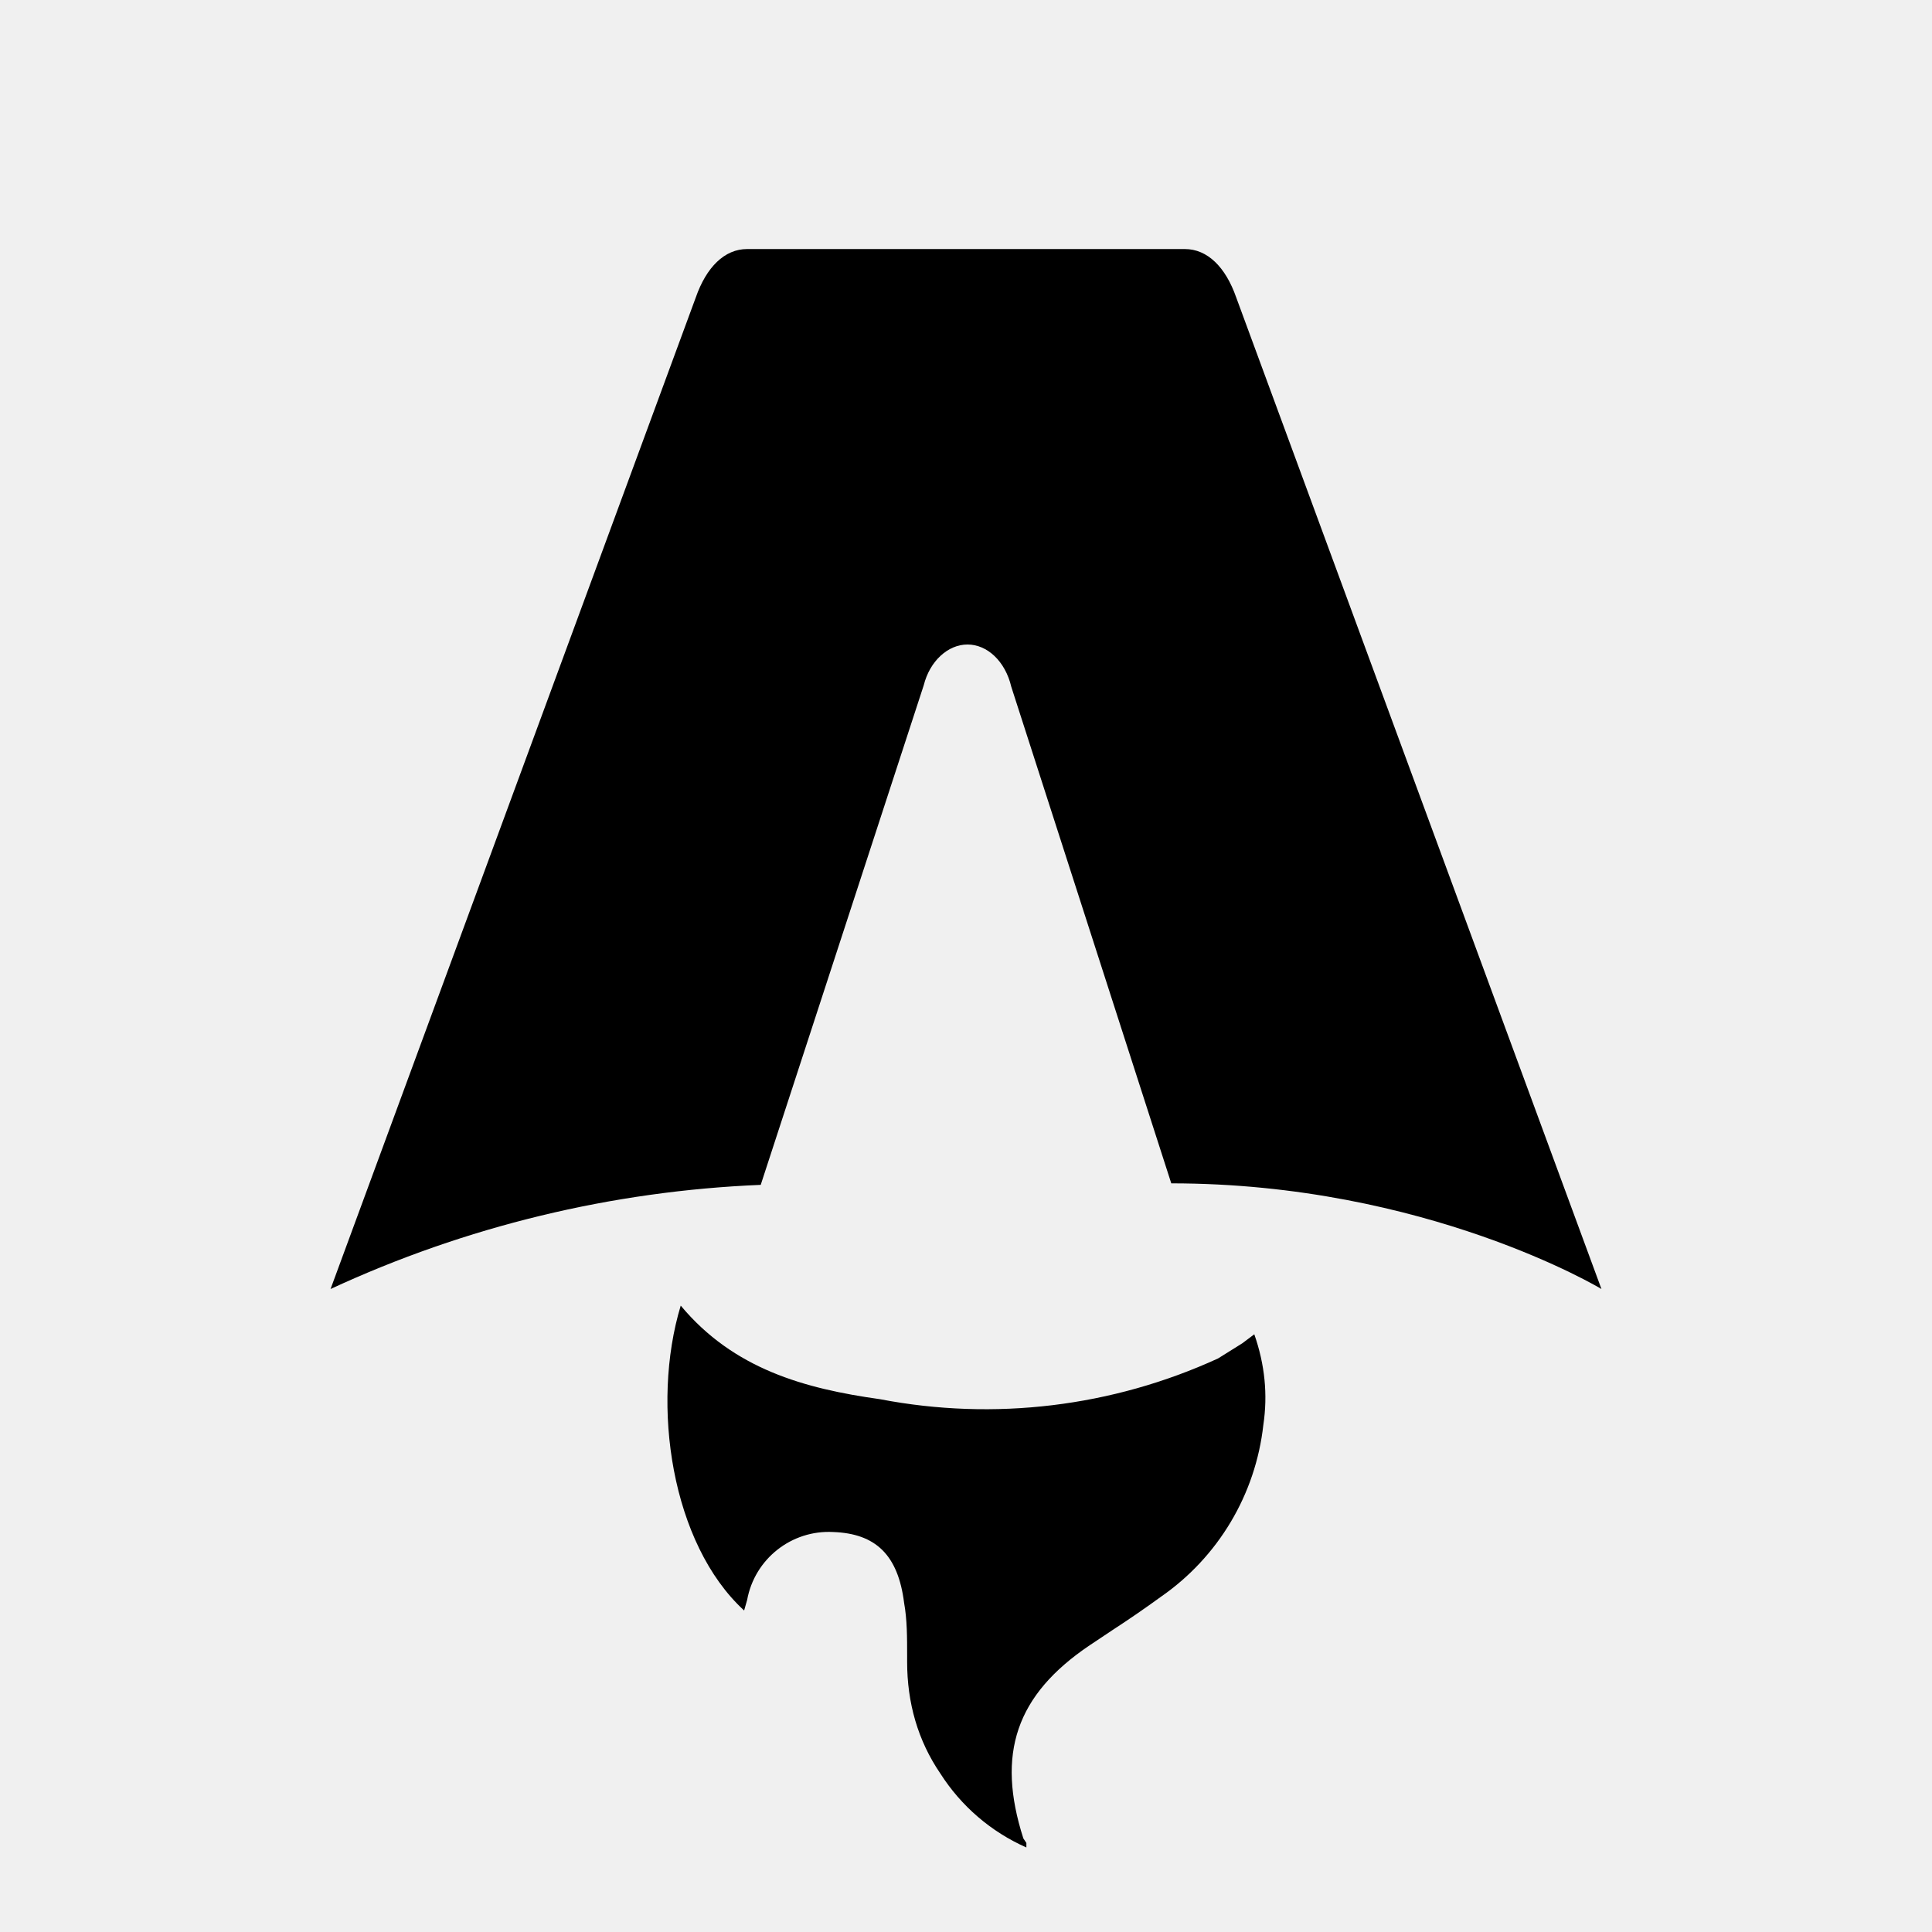
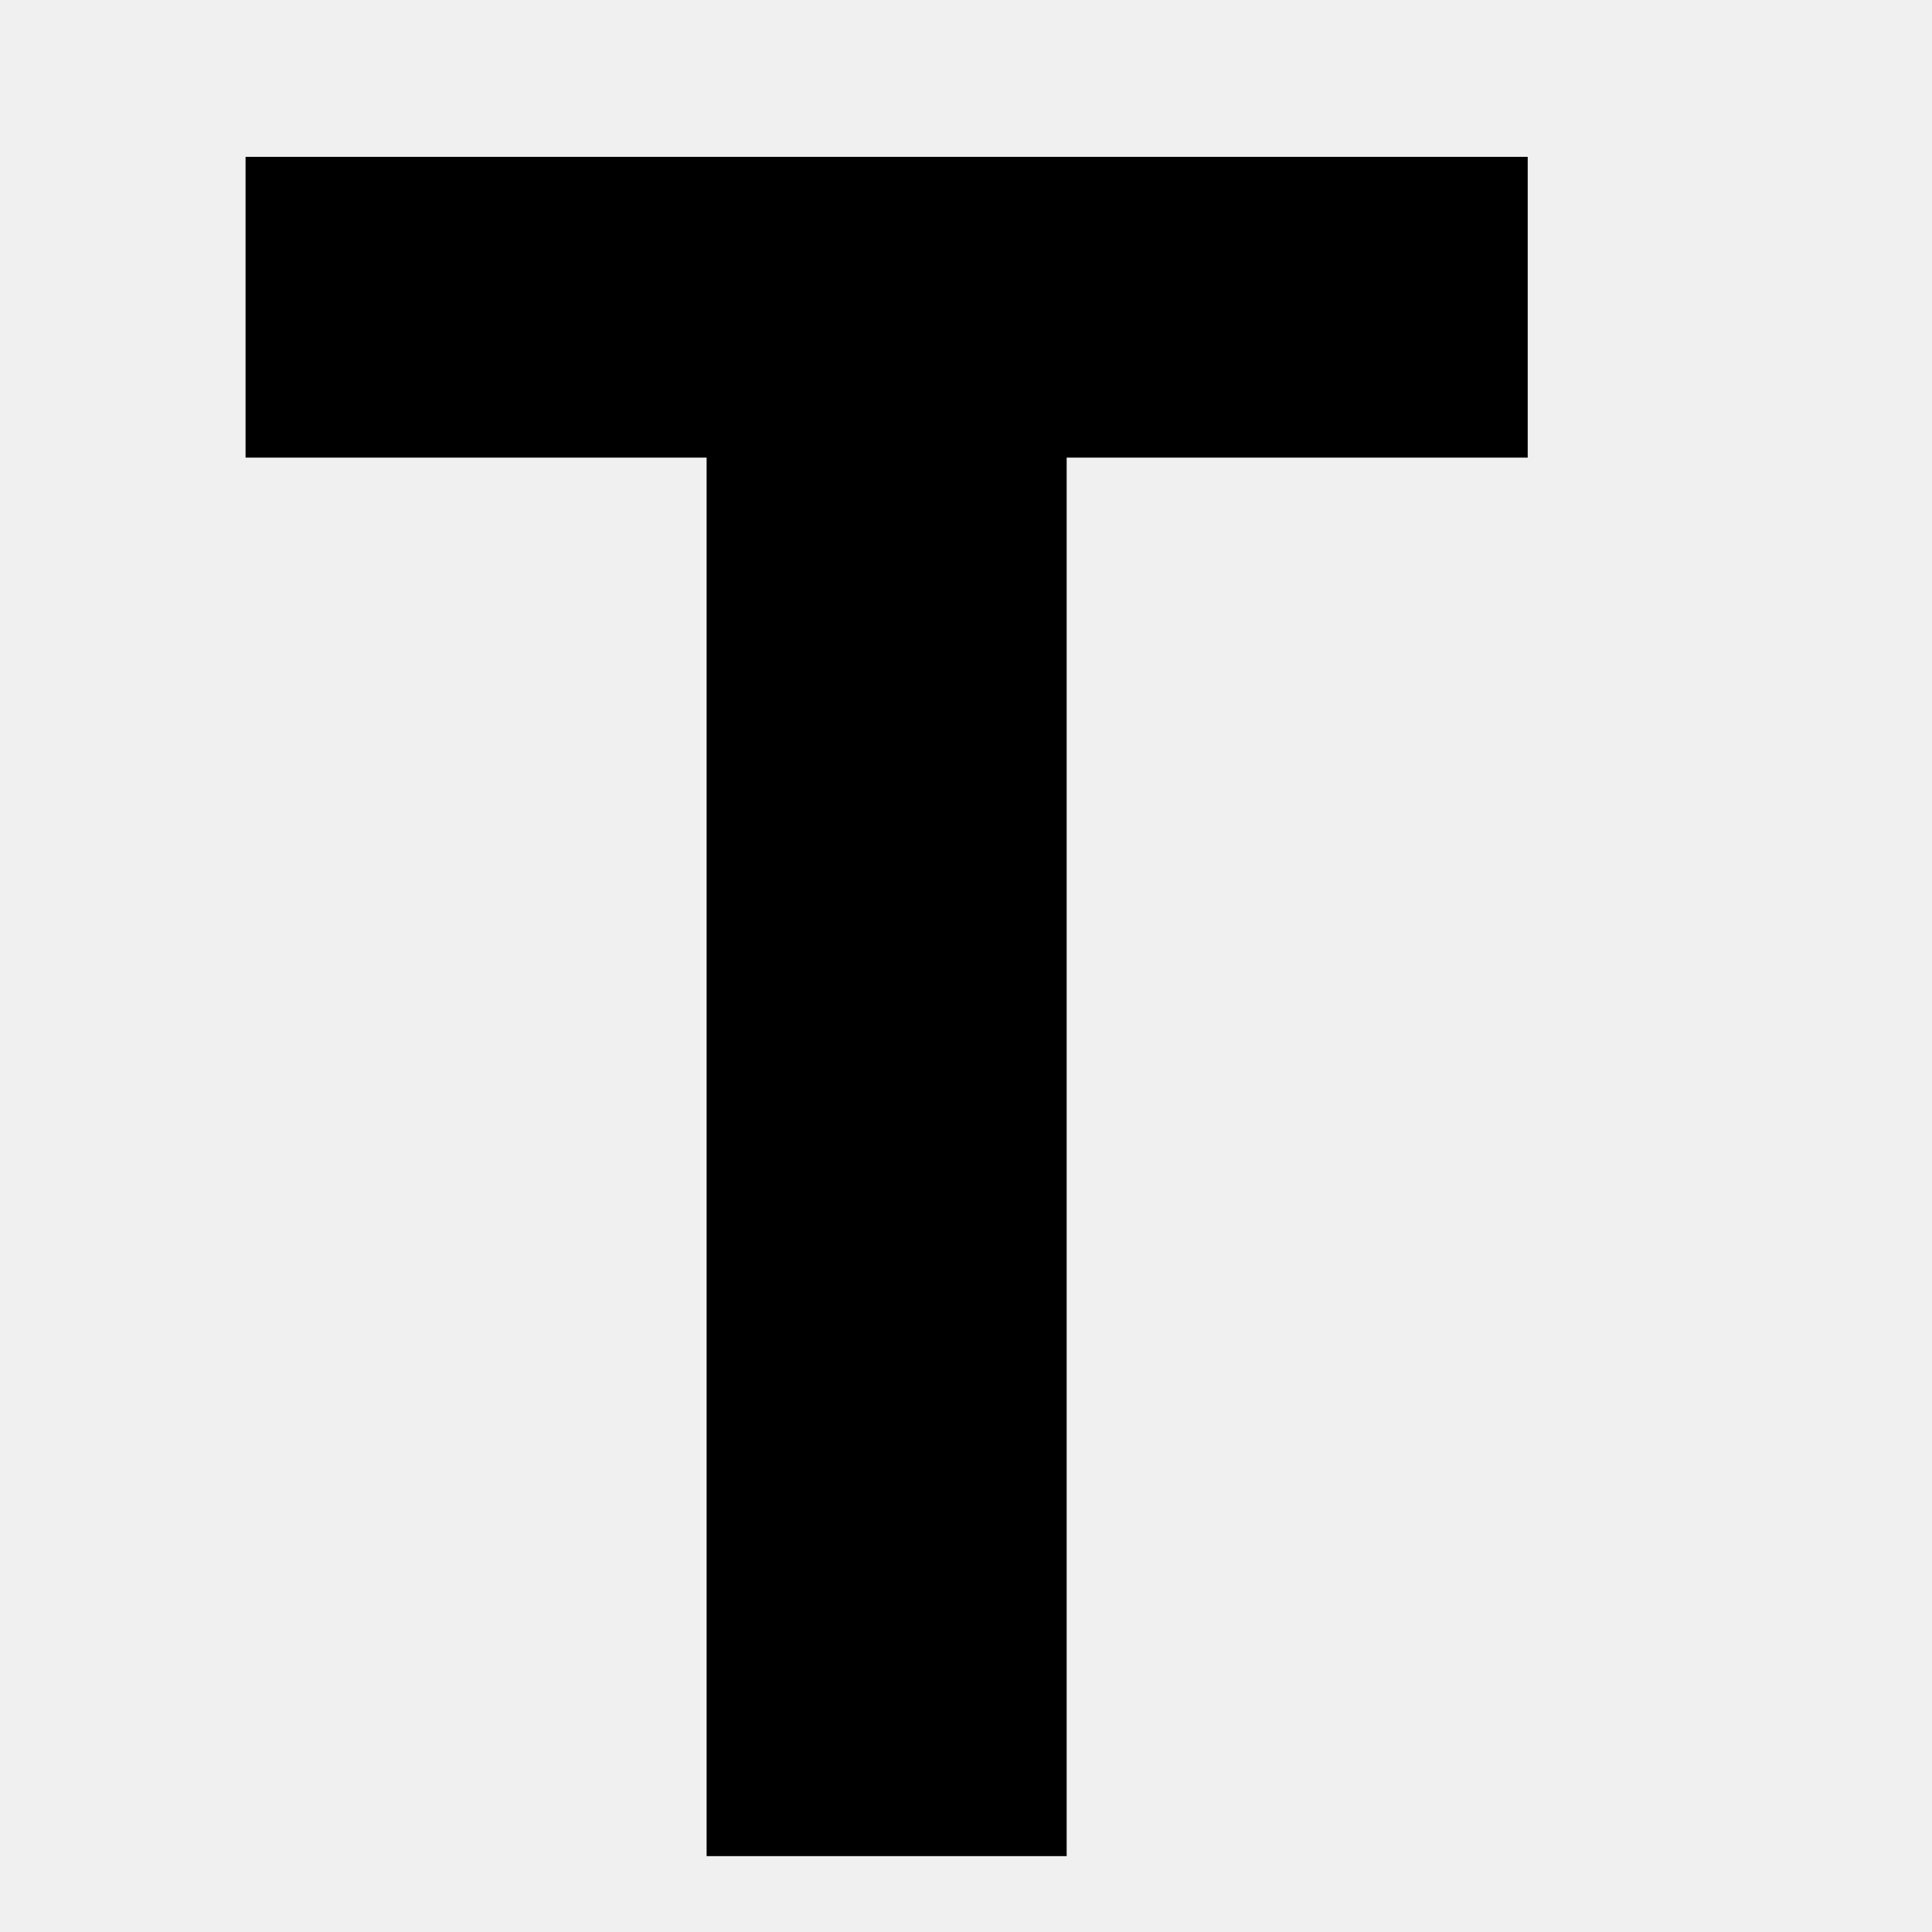
- <svg xmlns="http://www.w3.org/2000/svg" fill="none" viewBox="0 0 128 128">
-   <path d="M50.4 78.5a75.1 75.1 0 0 0-28.5 6.9l24.2-65.7c.7-2 1.9-3.2 3.4-3.2h29c1.5 0 2.7 1.2 3.4 3.2l24.2 65.7s-11.6-7-28.5-7L67 45.5c-.4-1.7-1.6-2.8-2.9-2.8-1.3 0-2.5 1.1-2.9 2.7L50.4 78.5Zm-1.1 28.2Zm-4.2-20.2c-2 6.6-.6 15.8 4.2 20.2a17.5 17.5 0 0 1 .2-.7 5.5 5.5 0 0 1 5.7-4.5c2.8.1 4.3 1.5 4.7 4.7.2 1.1.2 2.3.2 3.5v.4c0 2.7.7 5.2 2.2 7.4a13 13 0 0 0 5.7 4.9v-.3l-.2-.3c-1.8-5.6-.5-9.5 4.4-12.8l1.5-1a73 73 0 0 0 3.2-2.2 16 16 0 0 0 6.8-11.4c.3-2 .1-4-.6-6l-.8.6-1.6 1a37 37 0 0 1-22.4 2.7c-5-.7-9.7-2-13.2-6.2Z" />
-   <style>
-         path { fill: #000; }
-         @media (prefers-color-scheme: dark) {
-             path { fill: #FFF; }
-         }
-     </style>
+ <svg xmlns="http://www.w3.org/2000/svg" version="1.1" width="13.75mm" height="13.75mm" viewBox="0 0 13.75 13.75" id="svg1">
+   <defs id="defs1" />
+   <g id="layer1" transform="translate(-134.8695,-37.52048)">
+     <text xml:space="preserve" style="font-weight:800;font-stretch:extra-expanded;font-size:16.933px;font-family:'FOT-Seurat Pro';-inkscape-font-specification:'FOT-Seurat Pro Ultra-Bold Extra-Expanded';writing-mode:lr-tb;direction:ltr;fill:#000000;stroke-width:5" x="136.275" y="50.728" id="text1">
+       <tspan id="tspan1" style="stroke-width:5" x="136.275" y="50.728">T</tspan>
+     </text>
+   </g>
</svg>
